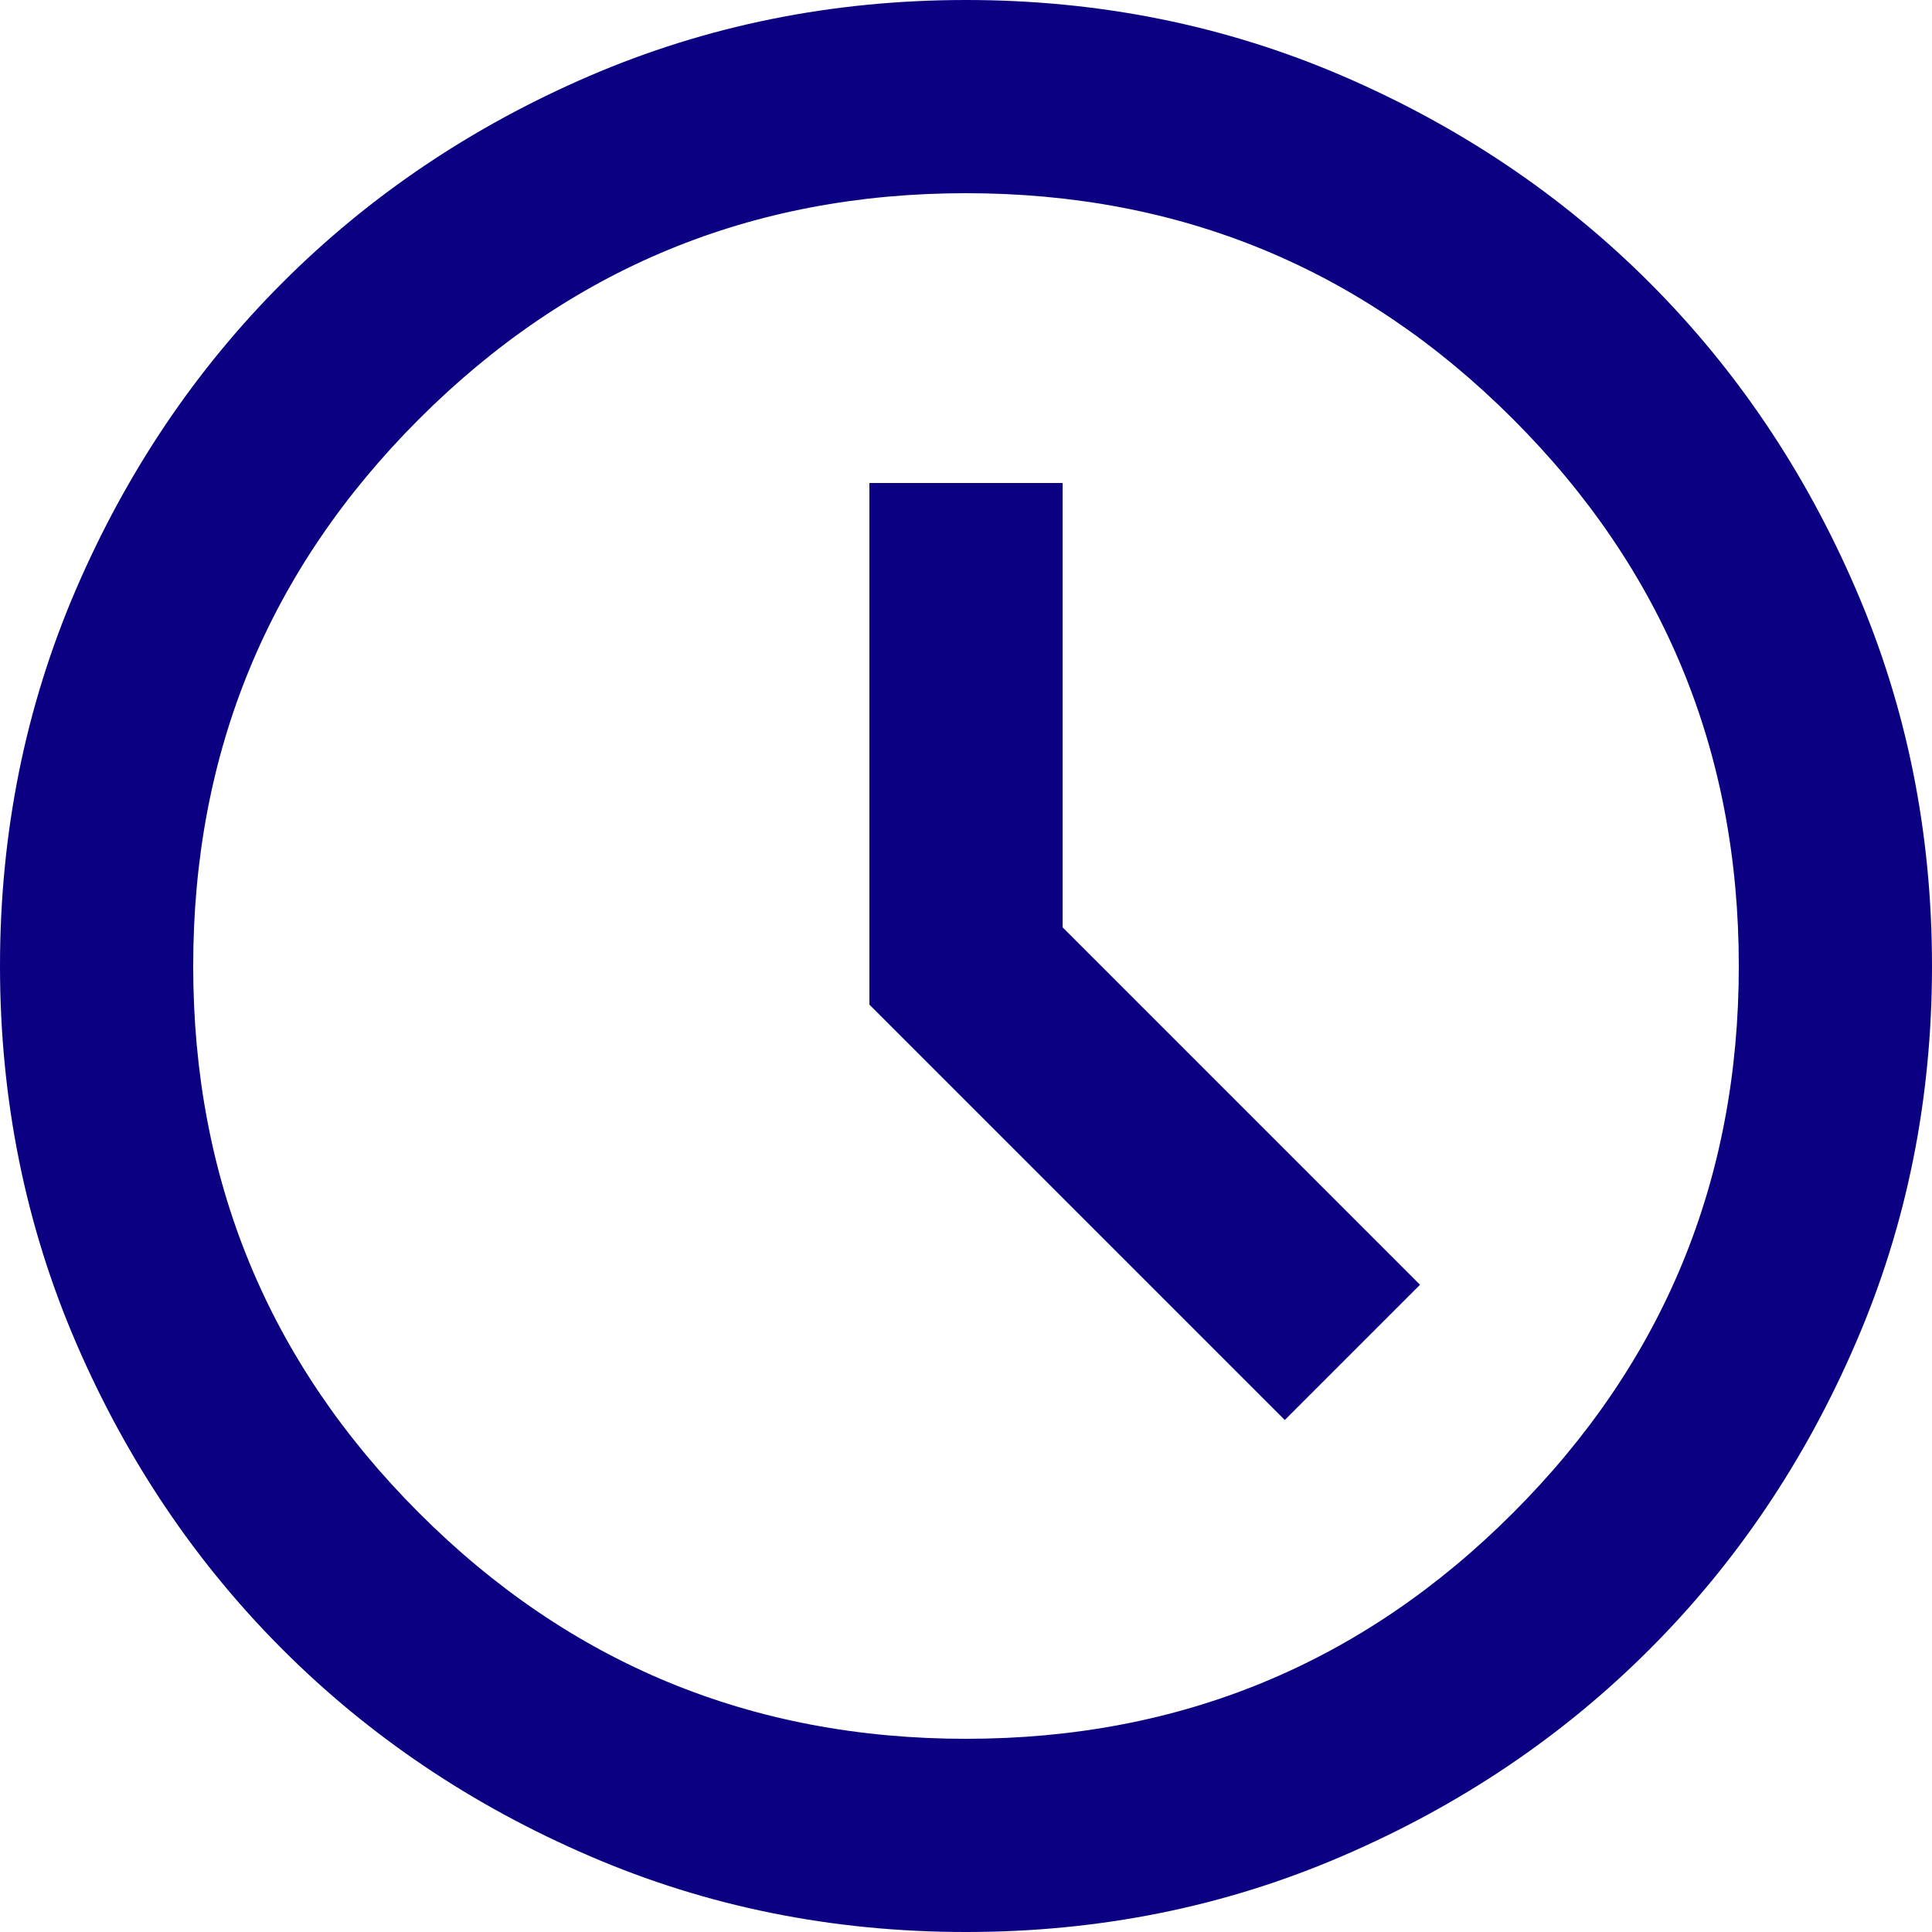
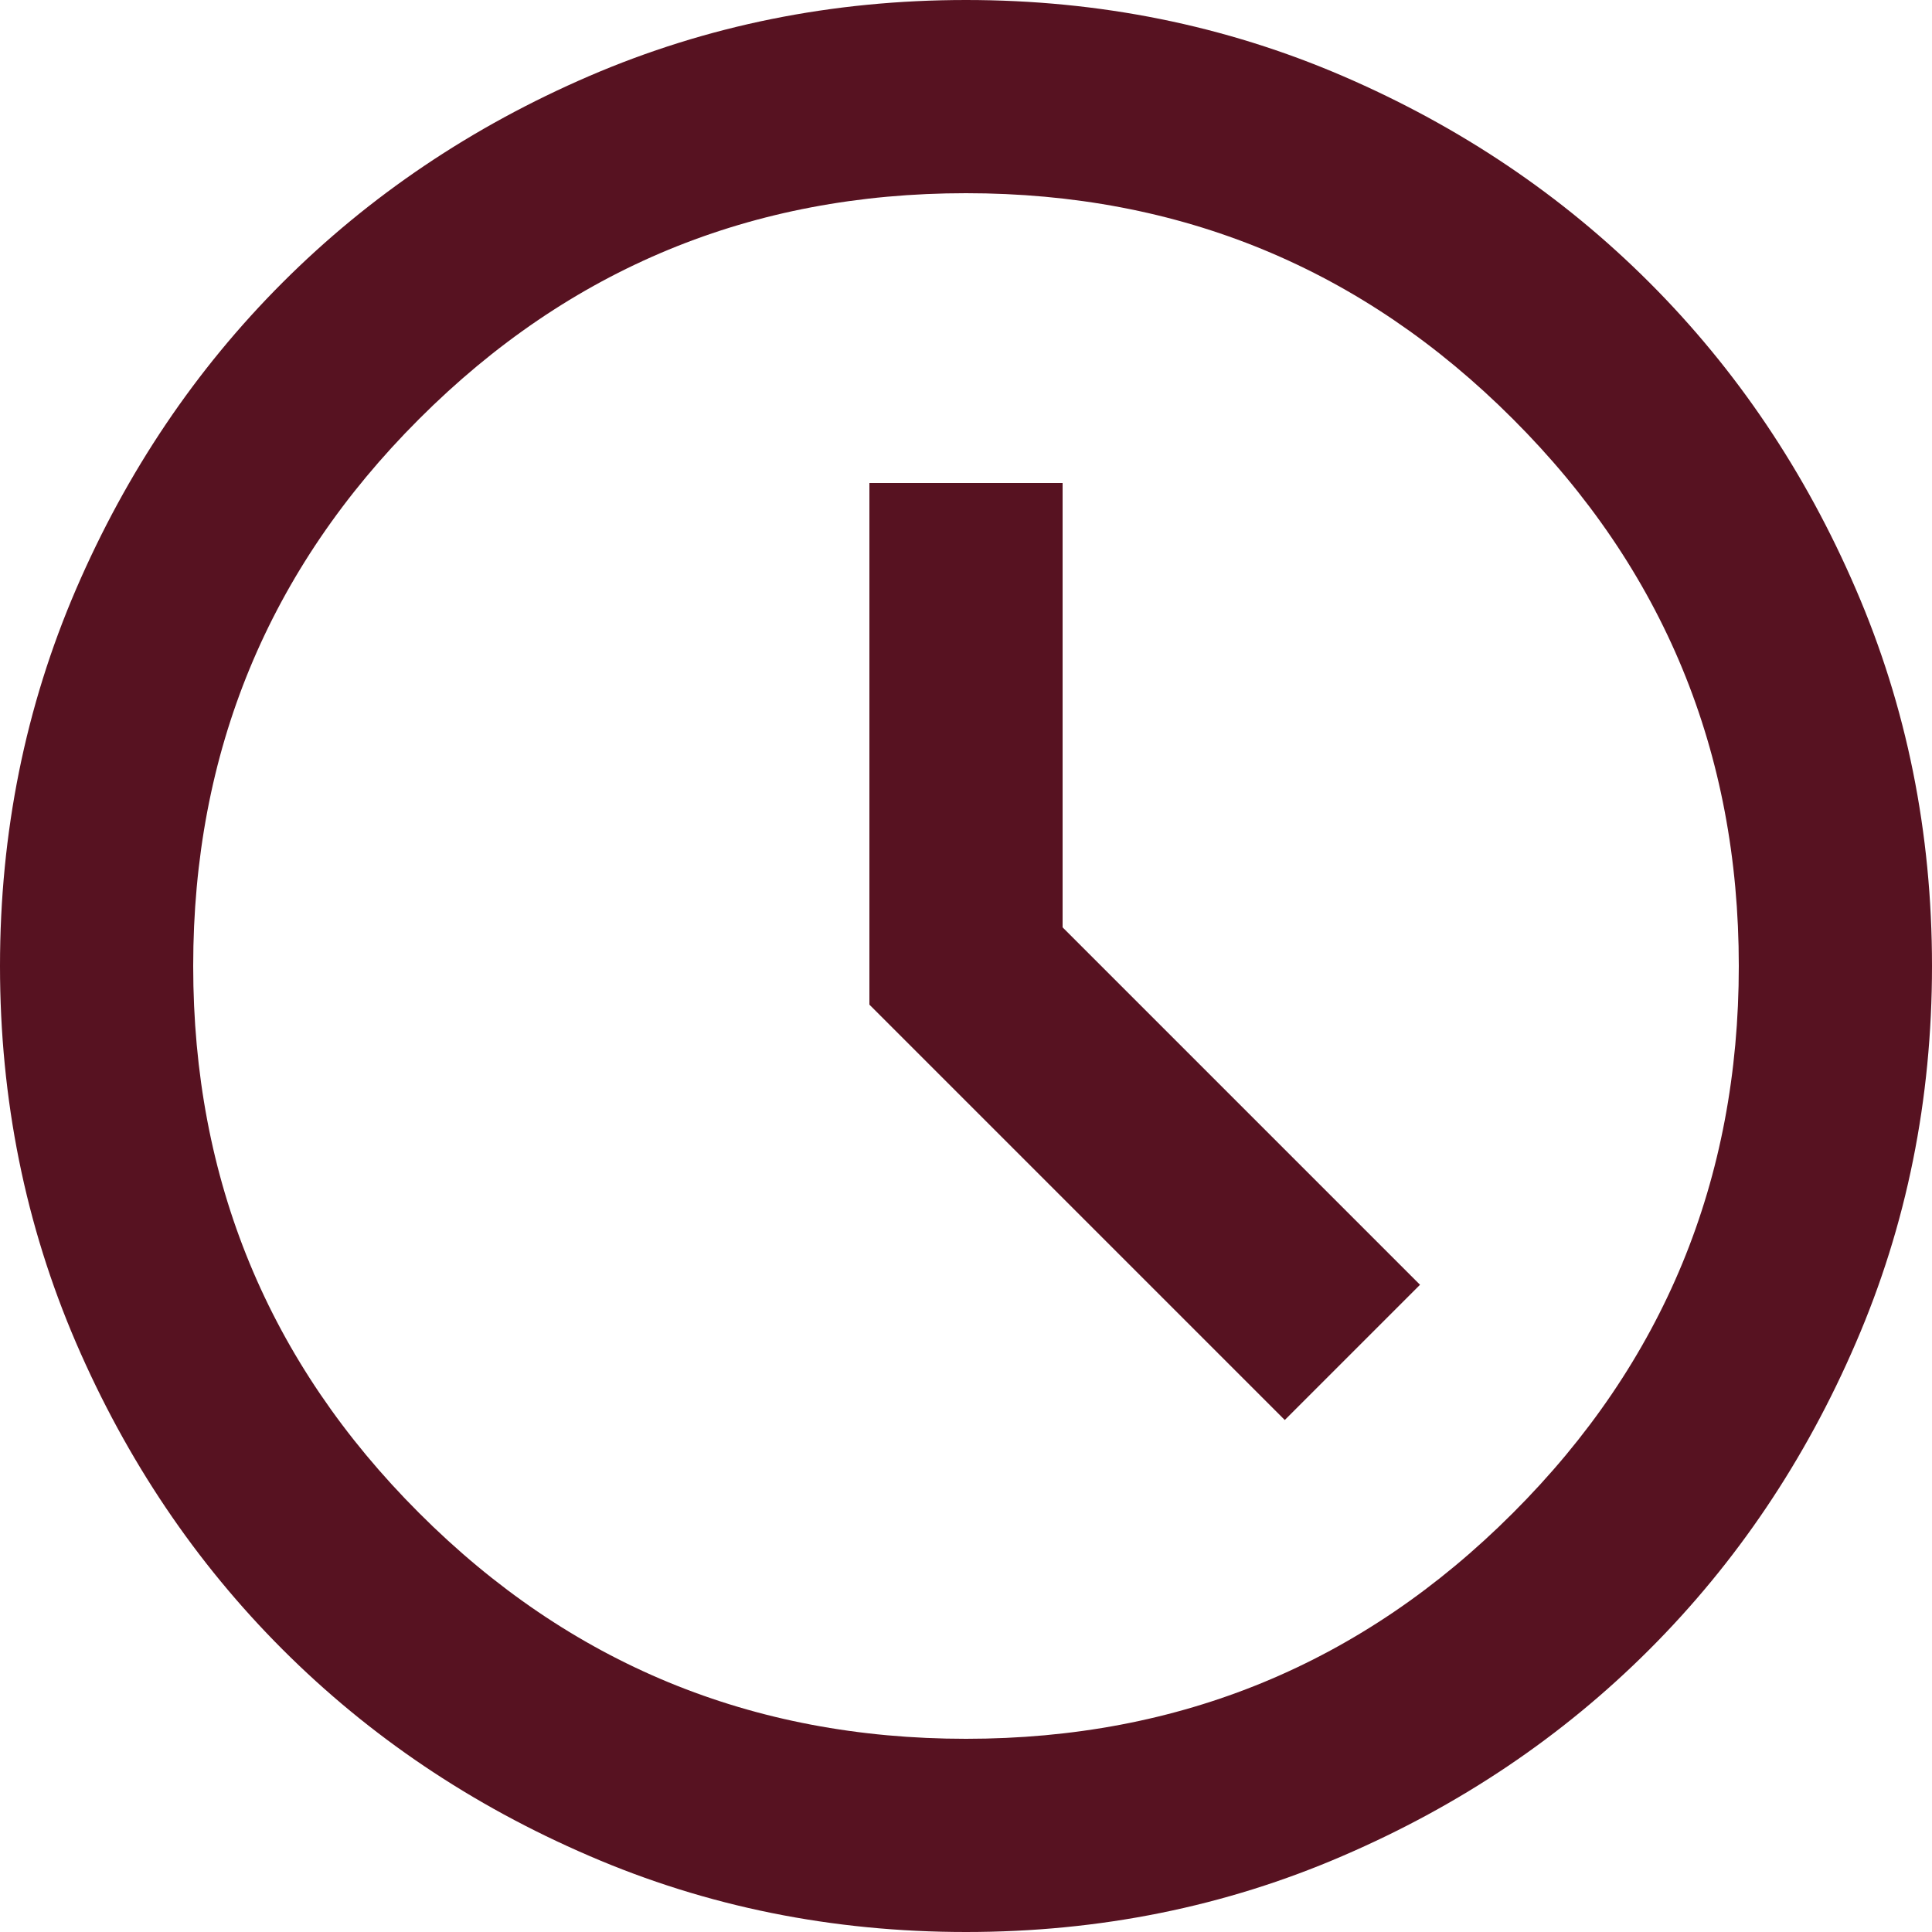
<svg xmlns="http://www.w3.org/2000/svg" width="20" height="20" viewBox="0 0 20 20" fill="none">
-   <path d="M13.3 14.7L14.7 13.3L11 9.6V5H9V10.4L13.3 14.7V14.7M10 20C8.617 20 7.317 19.738 6.1 19.212C4.883 18.688 3.825 17.975 2.925 17.075C2.025 16.175 1.312 15.117 0.787 13.9C0.263 12.683 0 11.383 0 10C0 8.617 0.263 7.317 0.787 6.1C1.312 4.883 2.025 3.825 2.925 2.925C3.825 2.025 4.883 1.312 6.1 0.787C7.317 0.263 8.617 0 10 0C11.383 0 12.683 0.263 13.9 0.787C15.117 1.312 16.175 2.025 17.075 2.925C17.975 3.825 18.688 4.883 19.212 6.1C19.738 7.317 20 8.617 20 10C20 11.383 19.738 12.683 19.212 13.9C18.688 15.117 17.975 16.175 17.075 17.075C16.175 17.975 15.117 18.688 13.9 19.212C12.683 19.738 11.383 20 10 20V20M10 10V10V10V10V10V10V10V10V10V10M10 18C12.217 18 14.104 17.221 15.662 15.662C17.221 14.104 18 12.217 18 10C18 7.783 17.221 5.896 15.662 4.338C14.104 2.779 12.217 2 10 2C7.783 2 5.896 2.779 4.338 4.338C2.779 5.896 2 7.783 2 10C2 12.217 2.779 14.104 4.338 15.662C5.896 17.221 7.783 18 10 18V18" fill="#0B0082" />
+   <path d="M13.3 14.7L14.7 13.3L11 9.6V5H9V10.4L13.3 14.7V14.7M10 20C8.617 20 7.317 19.738 6.1 19.212C4.883 18.688 3.825 17.975 2.925 17.075C2.025 16.175 1.312 15.117 0.787 13.9C0.263 12.683 0 11.383 0 10C0 8.617 0.263 7.317 0.787 6.1C1.312 4.883 2.025 3.825 2.925 2.925C3.825 2.025 4.883 1.312 6.1 0.787C7.317 0.263 8.617 0 10 0C11.383 0 12.683 0.263 13.9 0.787C15.117 1.312 16.175 2.025 17.075 2.925C17.975 3.825 18.688 4.883 19.212 6.1C19.738 7.317 20 8.617 20 10C20 11.383 19.738 12.683 19.212 13.9C18.688 15.117 17.975 16.175 17.075 17.075C16.175 17.975 15.117 18.688 13.9 19.212C12.683 19.738 11.383 20 10 20V20M10 10V10V10V10V10V10V10V10V10V10M10 18C12.217 18 14.104 17.221 15.662 15.662C17.221 14.104 18 12.217 18 10C18 7.783 17.221 5.896 15.662 4.338C14.104 2.779 12.217 2 10 2C7.783 2 5.896 2.779 4.338 4.338C2.779 5.896 2 7.783 2 10C2 12.217 2.779 14.104 4.338 15.662C5.896 17.221 7.783 18 10 18V18" fill="#571221" />
</svg>
